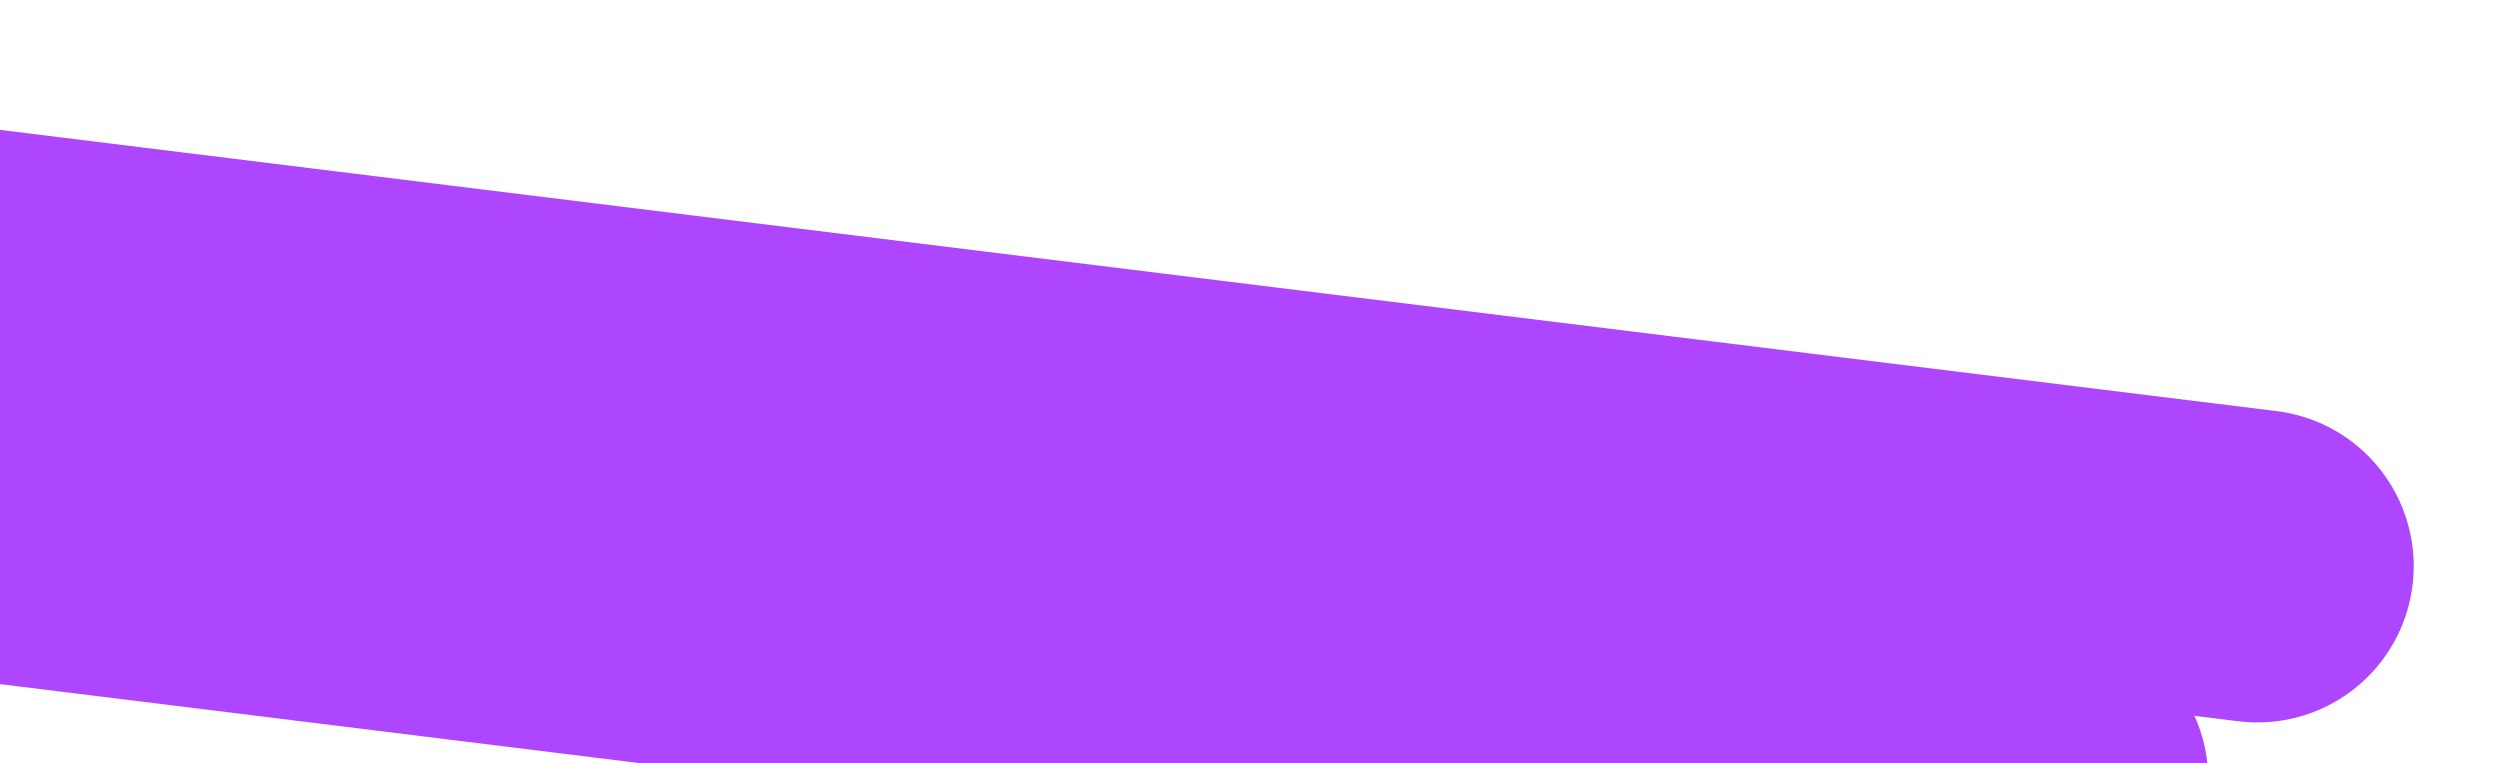
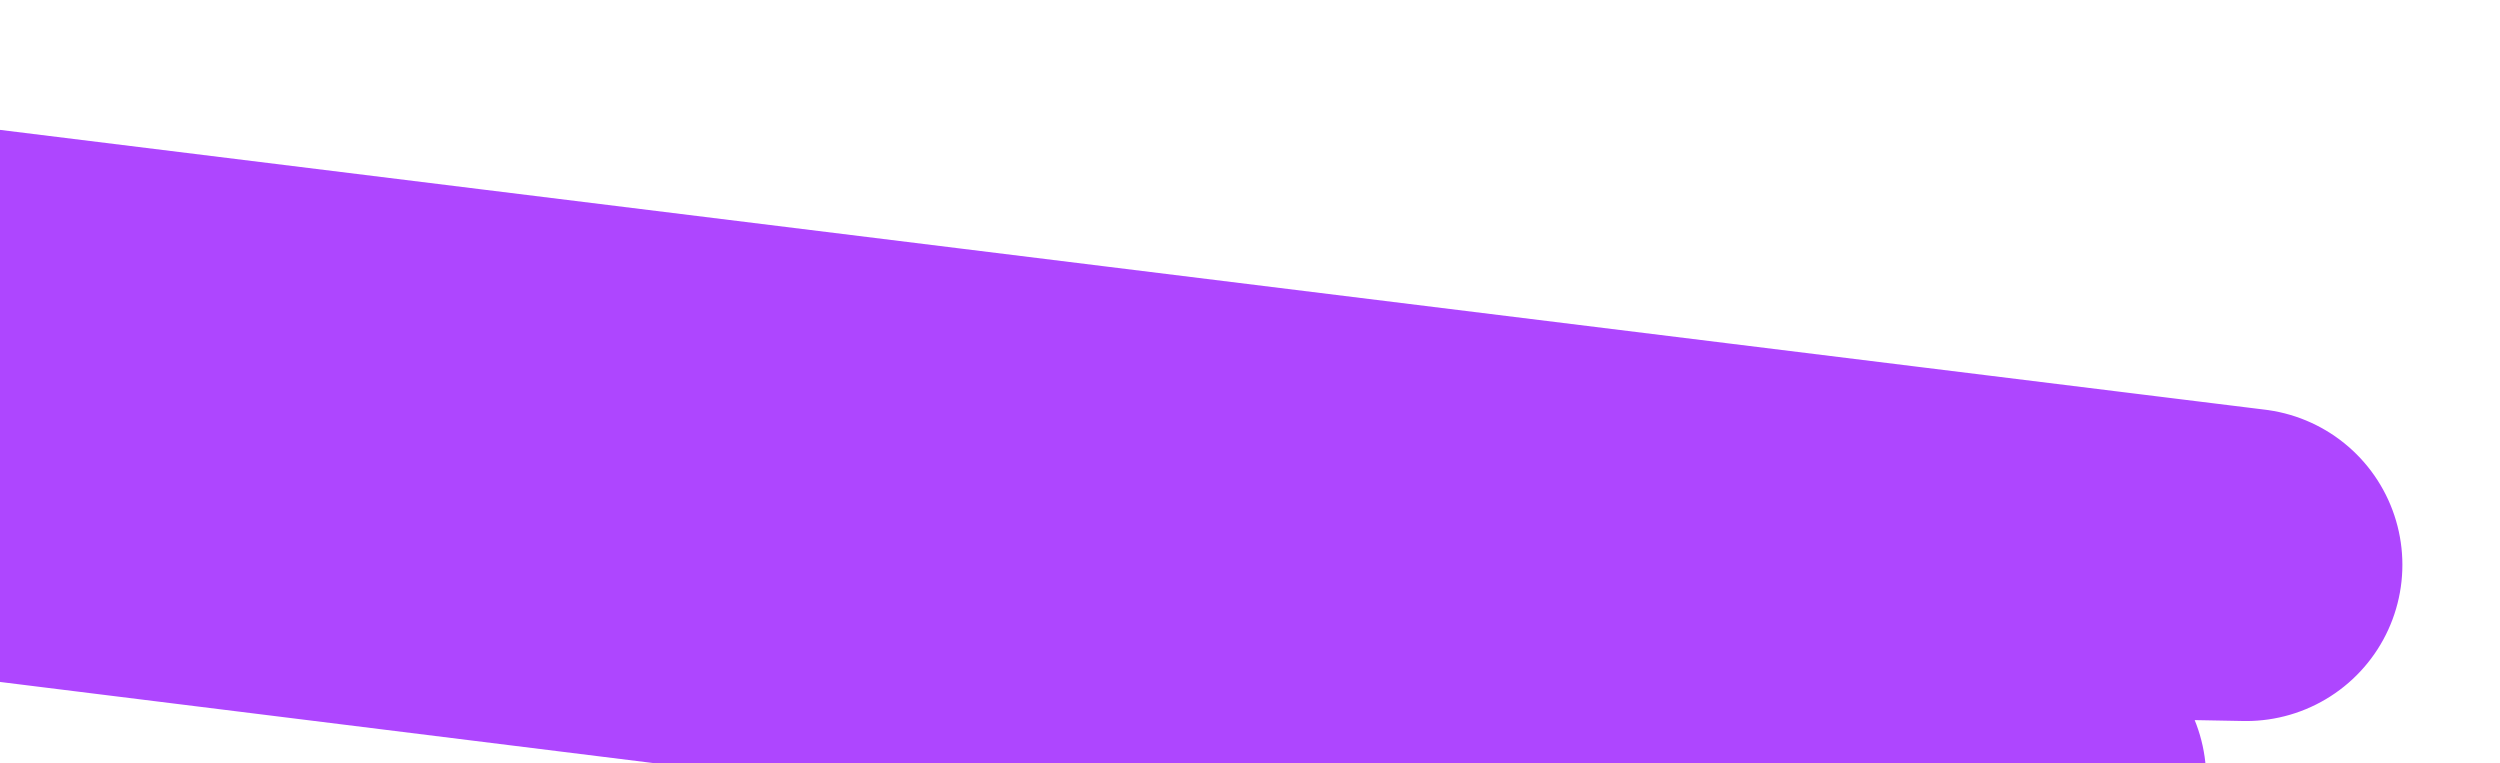
<svg xmlns="http://www.w3.org/2000/svg" width="800" height="244" viewBox="0 0 800 244" fill="none">
-   <path d="M 722.39,181.178 -54.264,85.239" stroke="#AE46FF" stroke-width="100" stroke-linecap="round" stroke-linejoin="round" />
-   <path d="M 656.663,249.656 -7.348,167.631" stroke="#AE46FF" stroke-width="100" stroke-linecap="round" stroke-linejoin="round" />
+   <path d="M -54.264,85.239 718.762,180.73 421.458,175.219 c 234.532,74.067 234.532,74.067 234.532,74.067 L -7.945,166.853 Z" stroke="#ae46ff" stroke-width="100" stroke-linecap="round" stroke-linejoin="round" />
</svg>
